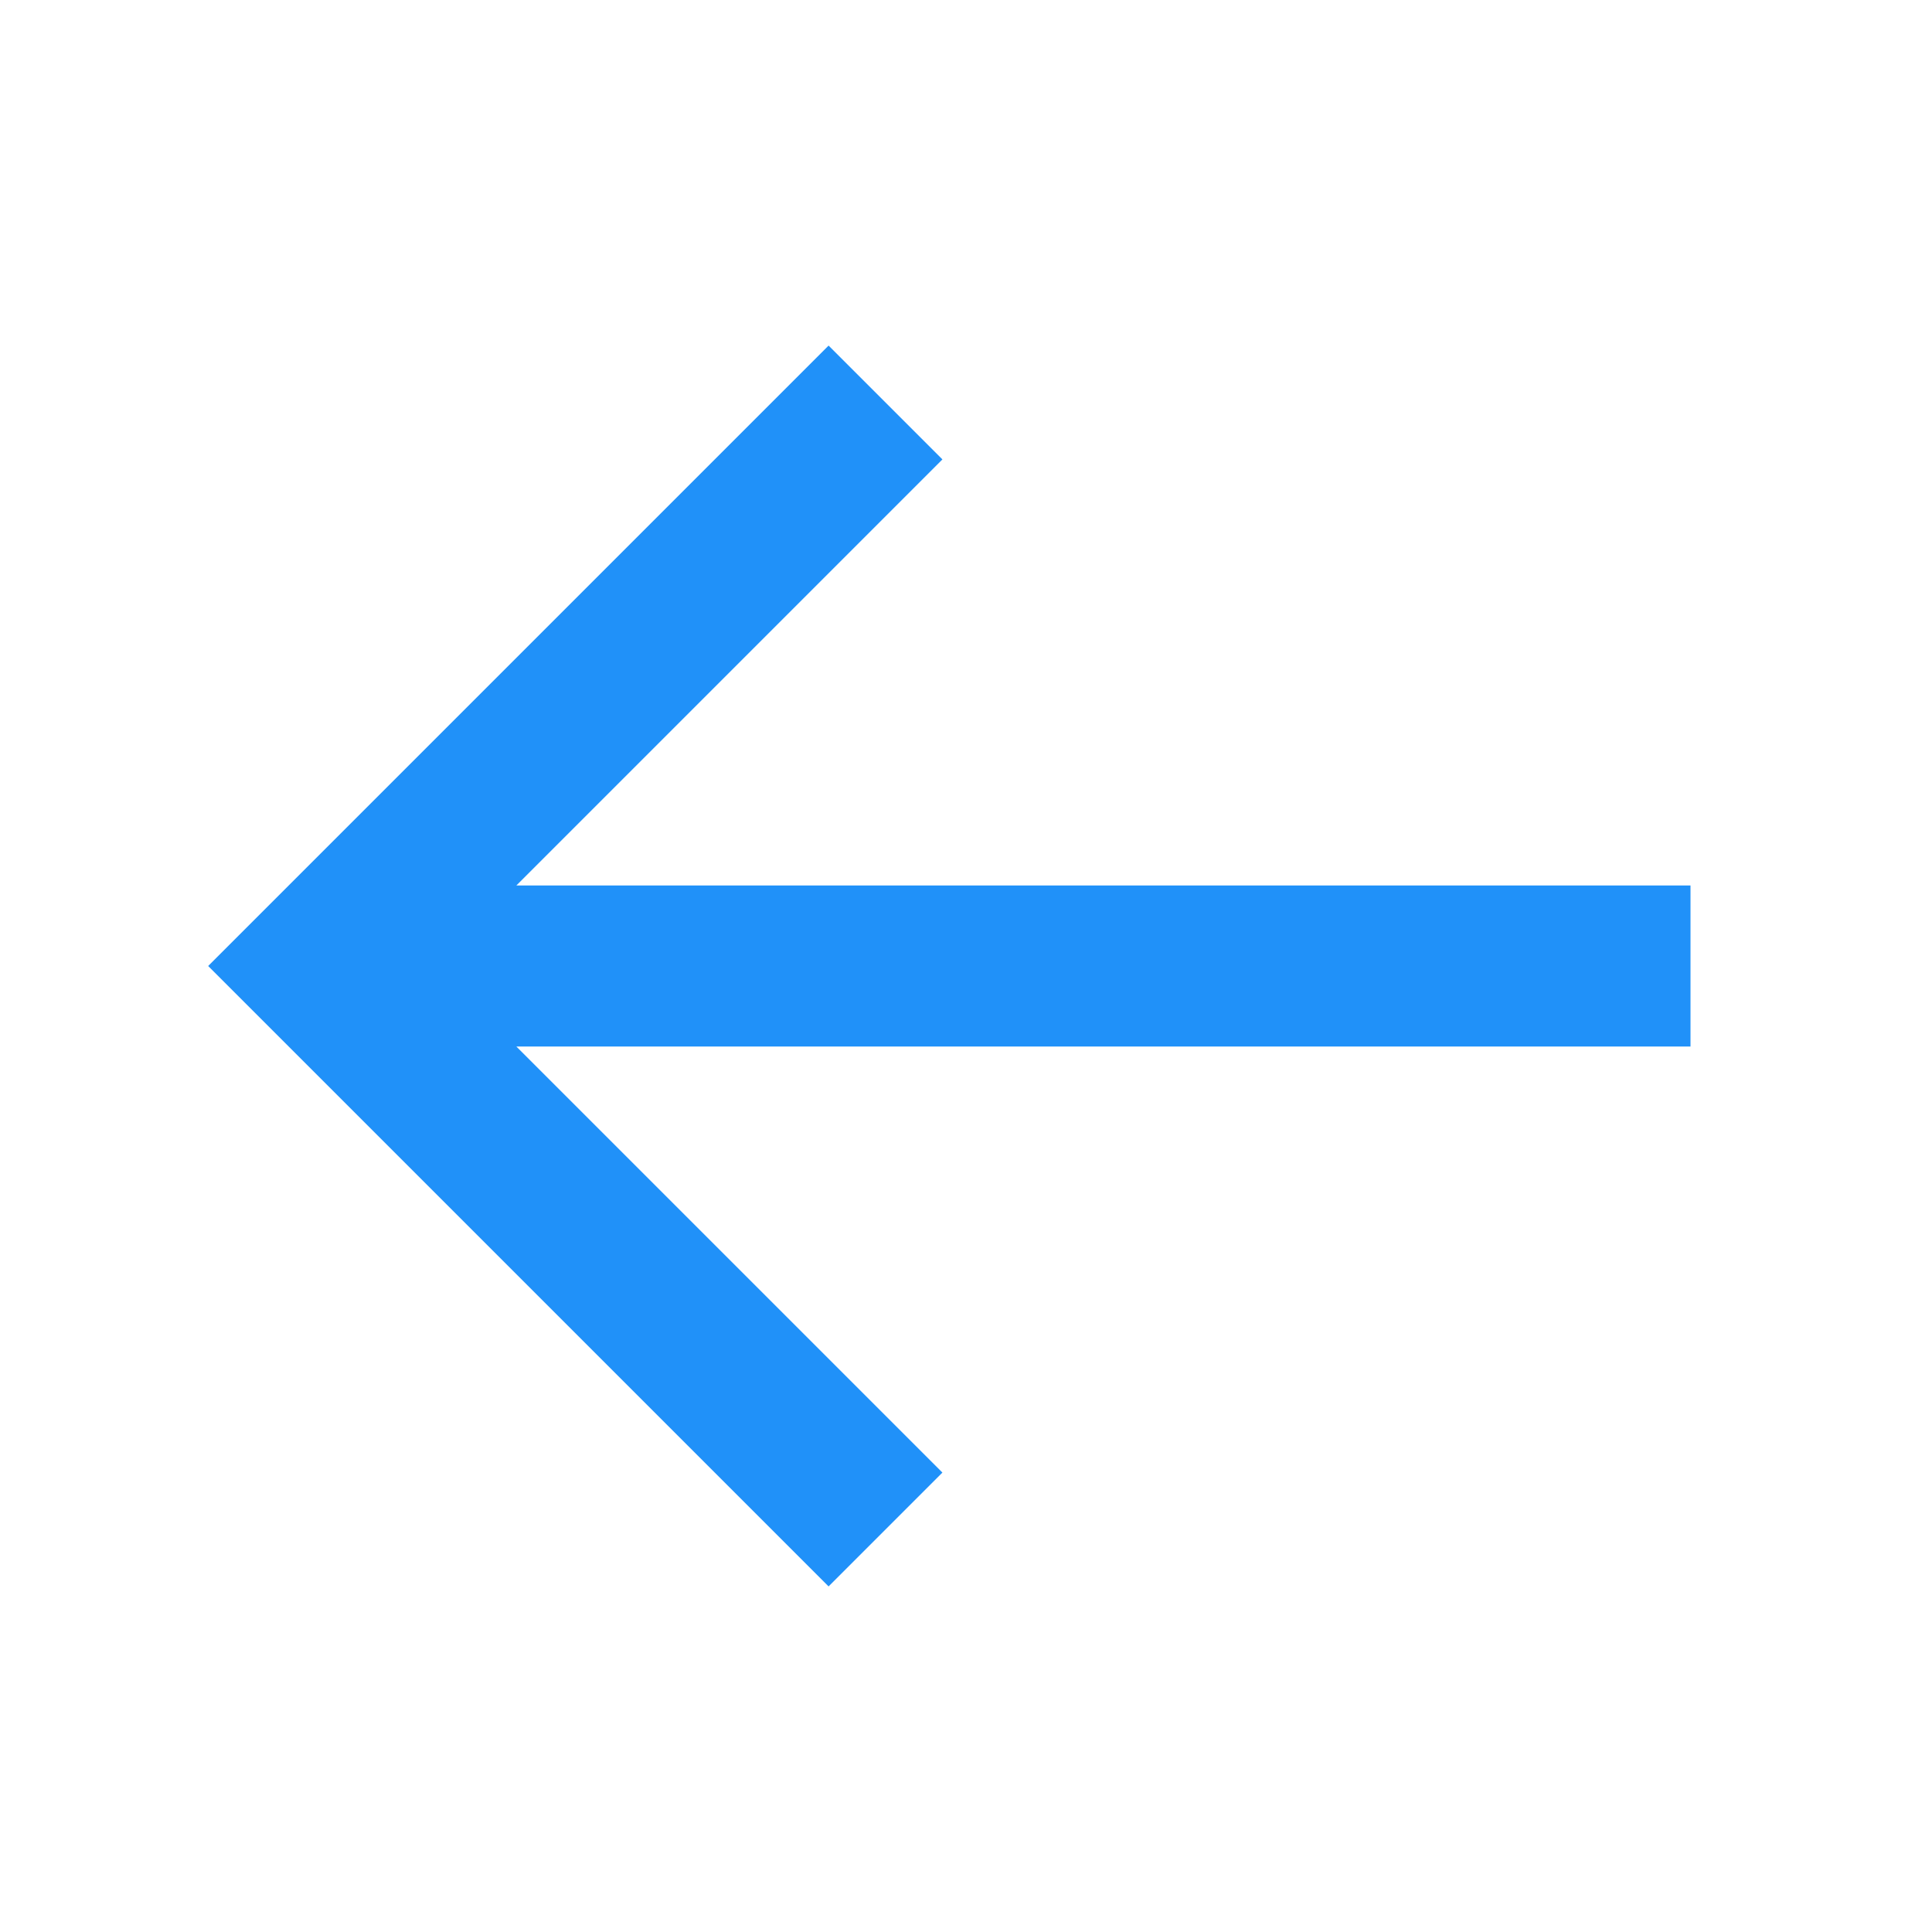
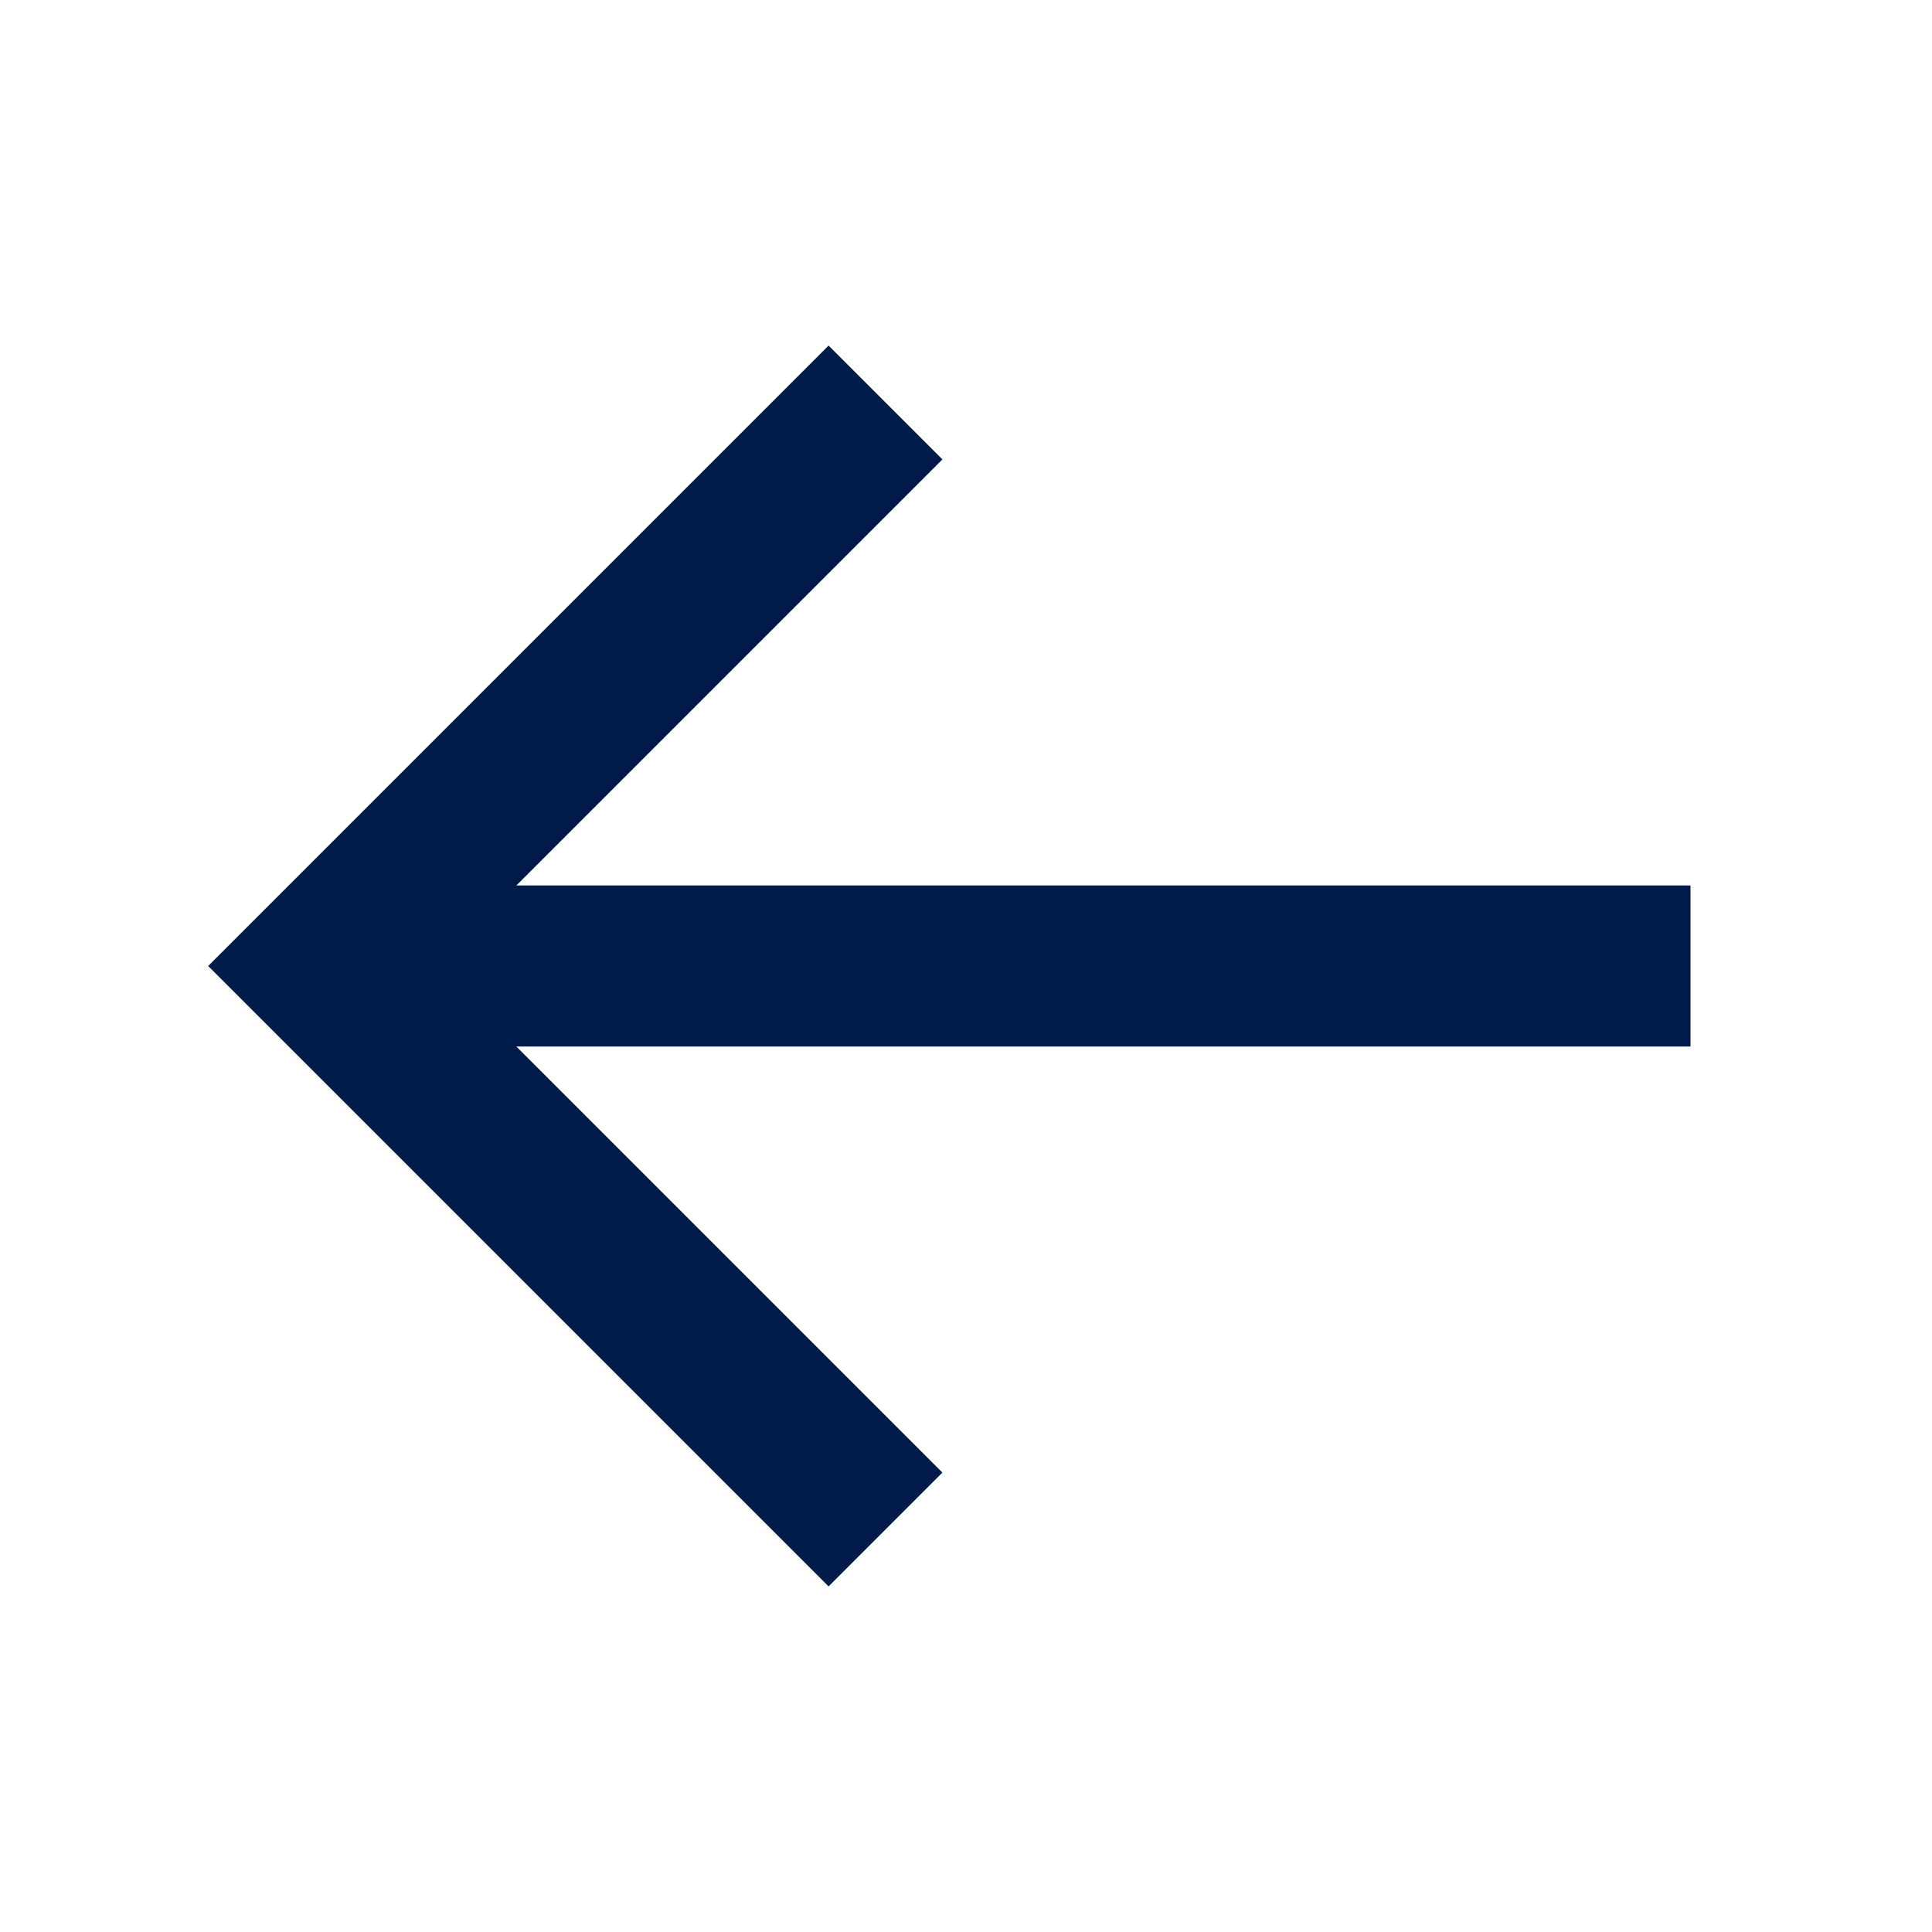
- <svg xmlns="http://www.w3.org/2000/svg" width="24" height="24" style="fill:#2091F9;transform: ;msFilter:;">
+ <svg xmlns="http://www.w3.org/2000/svg" width="24" height="24" style="fill:#001A49;transform: ;msFilter:;">
  <path d="M21 11H6.414l5.293-5.293-1.414-1.414L2.586 12l7.707 7.707 1.414-1.414L6.414 13H21z" />
</svg>
